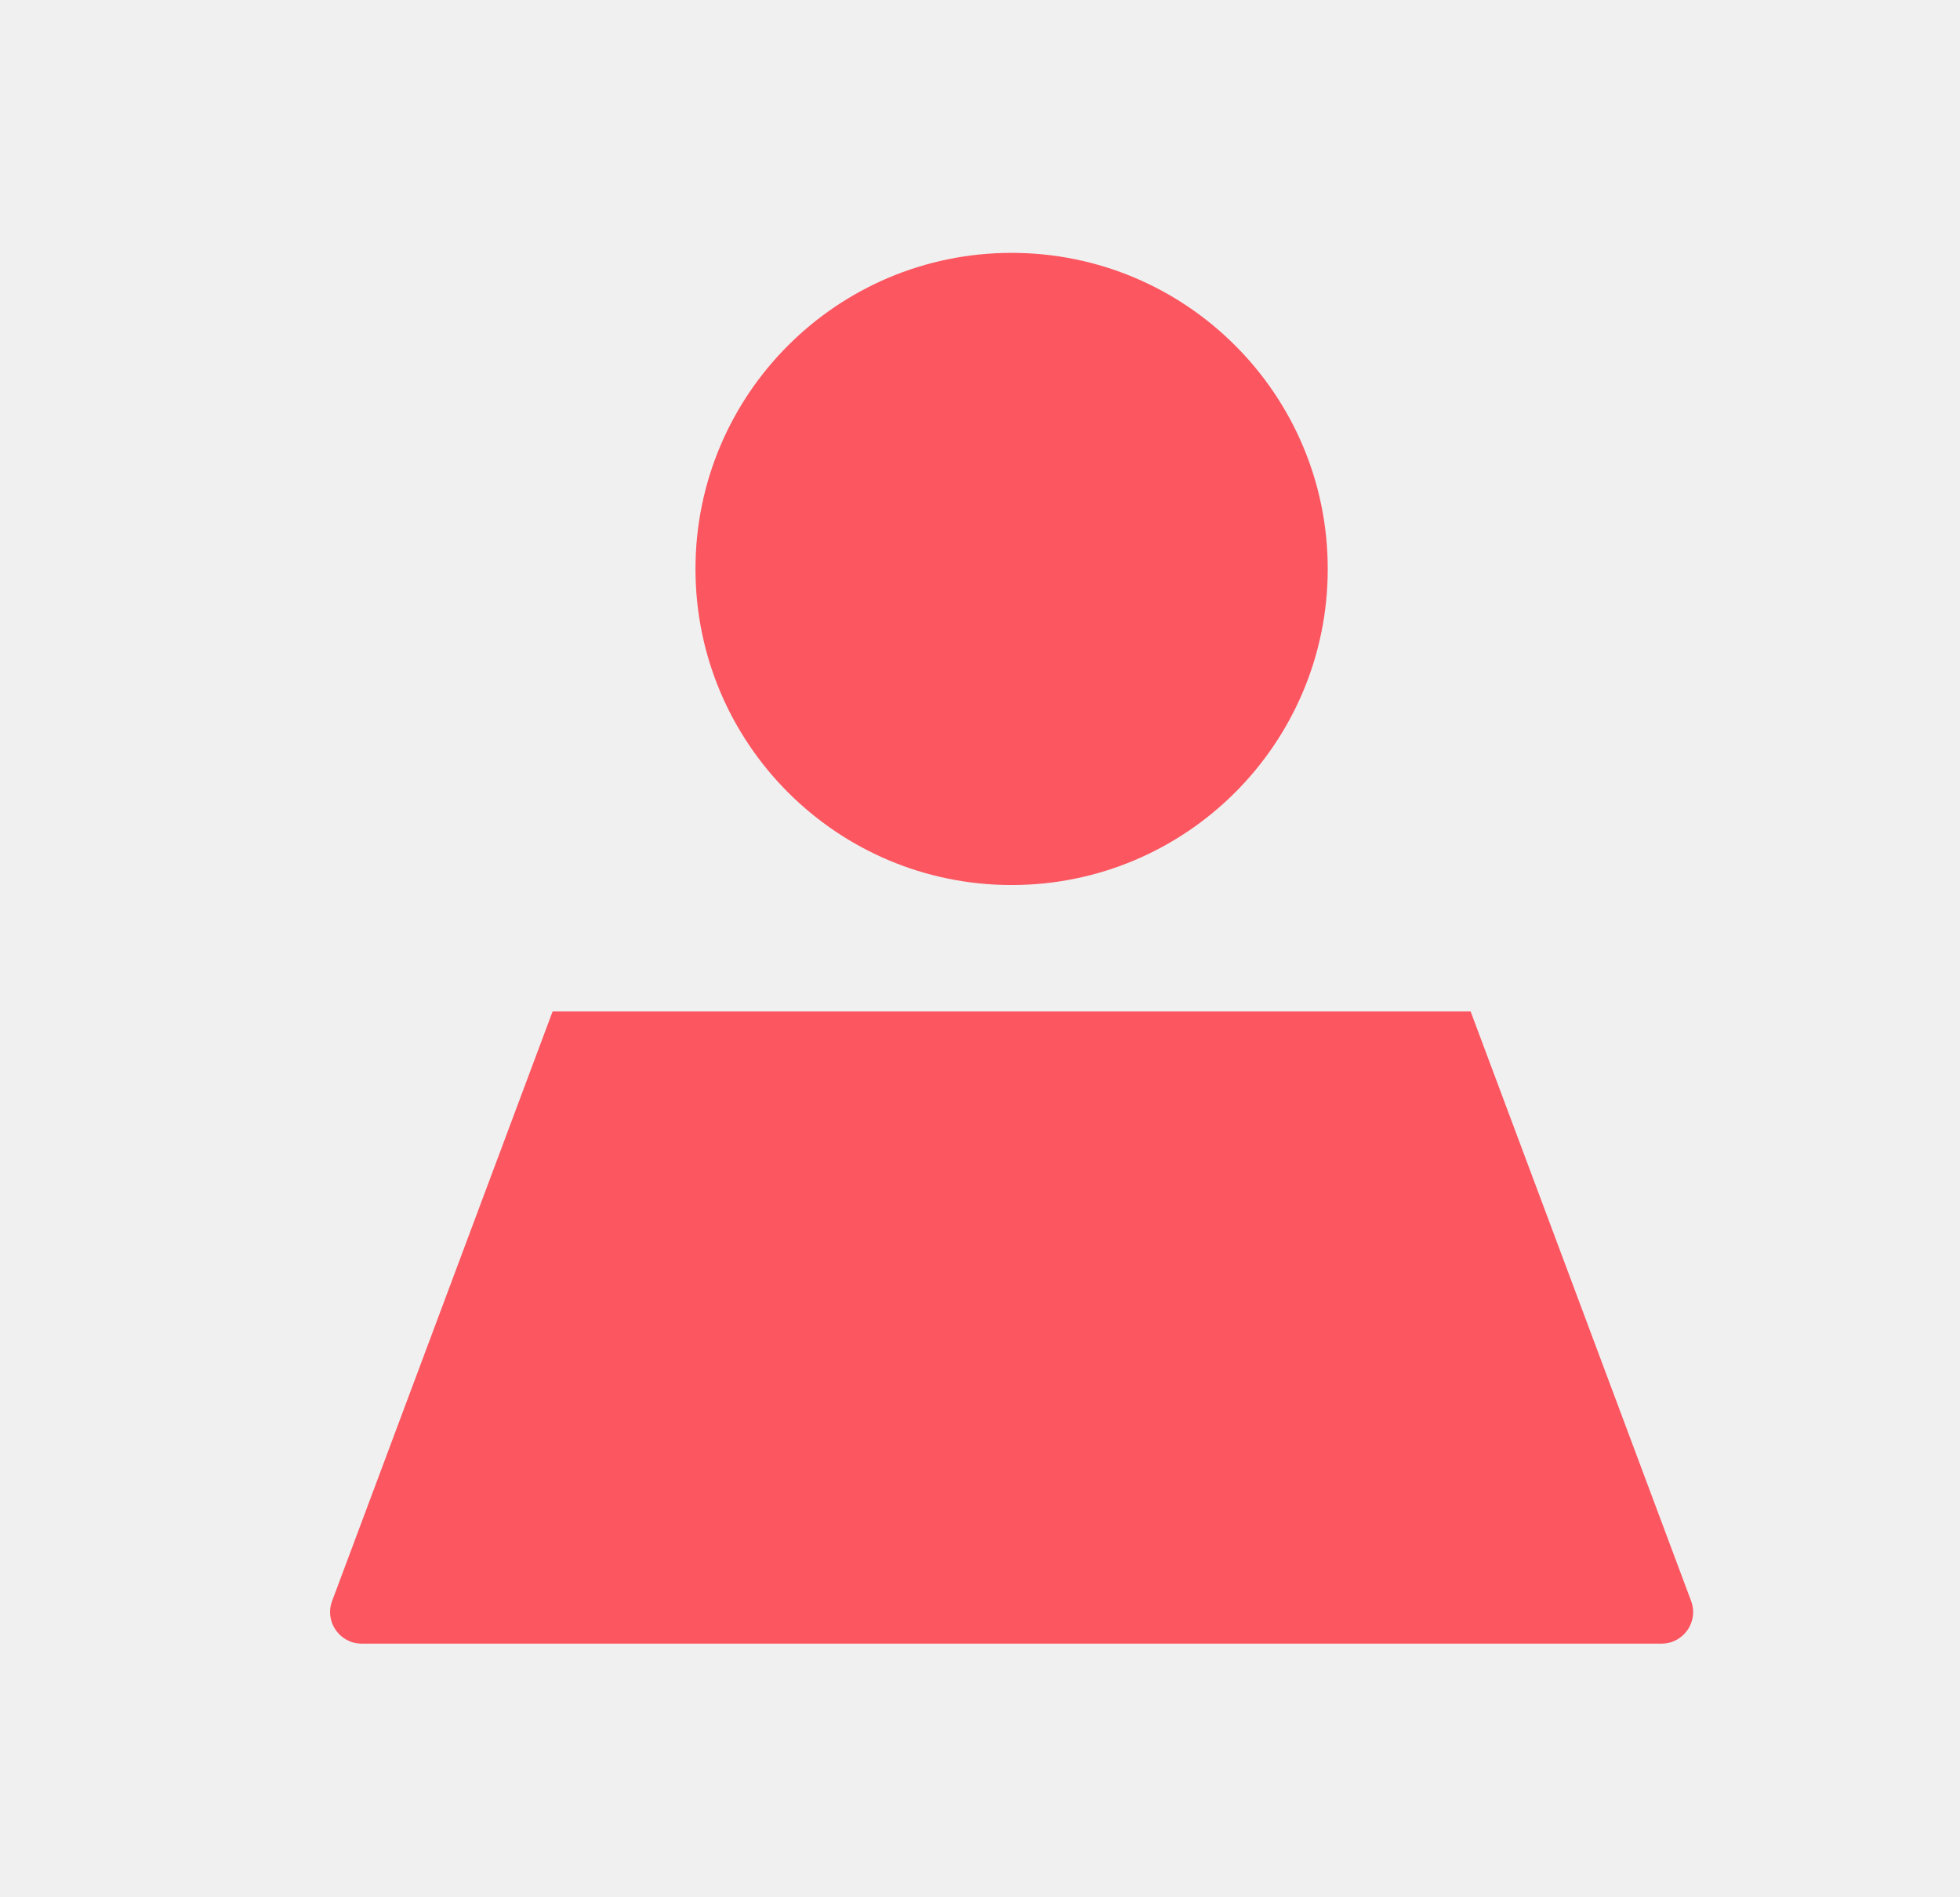
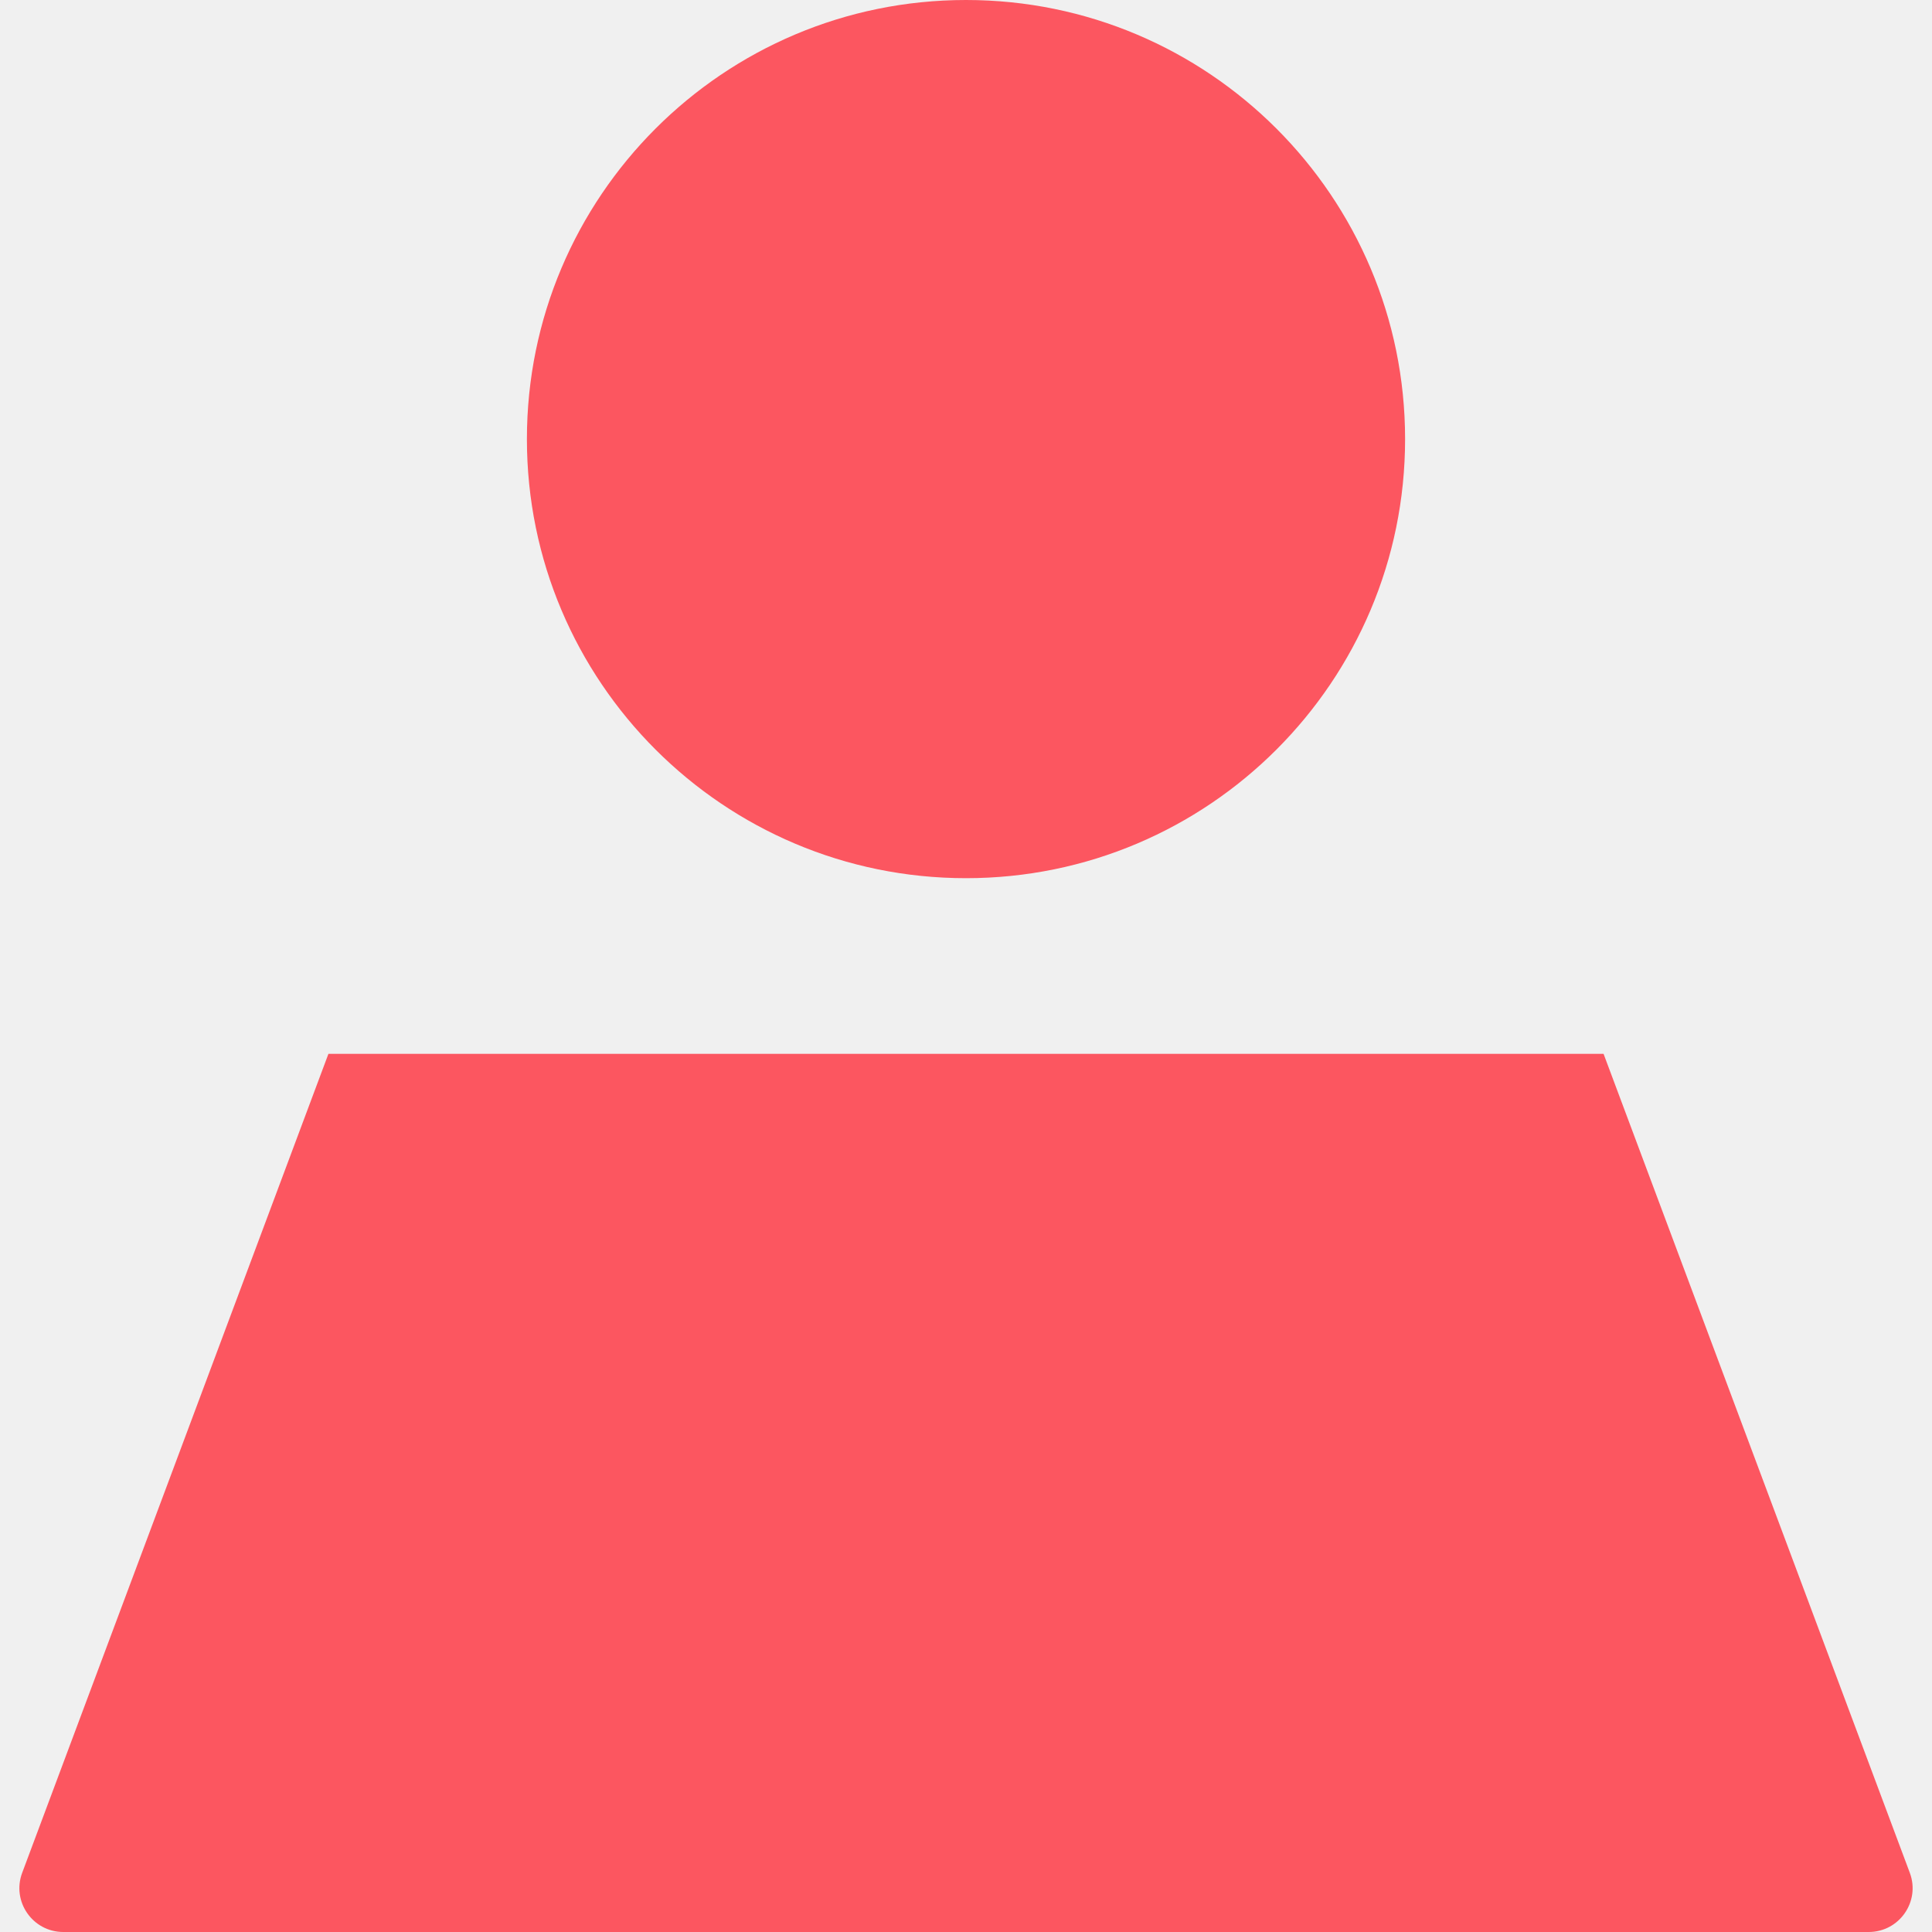
- <svg xmlns="http://www.w3.org/2000/svg" width="31" height="30" viewBox="0 0 31 30" fill="none">
-   <g clip-path="url(#clip0_547_8901)">
-     <path d="M16 14C18.761 14 21 11.761 21 9C21 6.239 18.761 4 16 4C13.239 4 11 6.239 11 9C11 11.761 13.239 14 16 14Z" fill="#FC5660" />
-     <path d="M5.253 25.325L8.74 16H23.26L26.747 25.325C26.87 25.652 26.628 26 26.279 26H5.721C5.372 26 5.13 25.652 5.253 25.325Z" fill="#FC5660" />
-   </g>
-   <defs>
-     <clipPath id="clip0_547_8901">
-       <rect width="30" height="30" fill="white" transform="translate(0.5)" />
-     </clipPath>
-   </defs>
+ <svg xmlns="http://www.w3.org/2000/svg" width="22" height="22" viewBox="0 0 22 22" fill="none">
+   <path d="M11 10C13.761 10 16 7.761 16 5C16 2.239 13.761 0 11 0C8.239 0 6 2.239 6 5C6 7.761 8.239 10 11 10Z" fill="#FC5660" />
+   <path d="M0.253 21.325L3.74 12H18.26L21.747 21.325C21.87 21.652 21.628 22 21.279 22H0.721C0.372 22 0.13 21.652 0.253 21.325Z" fill="#FC5660" />
</svg>
